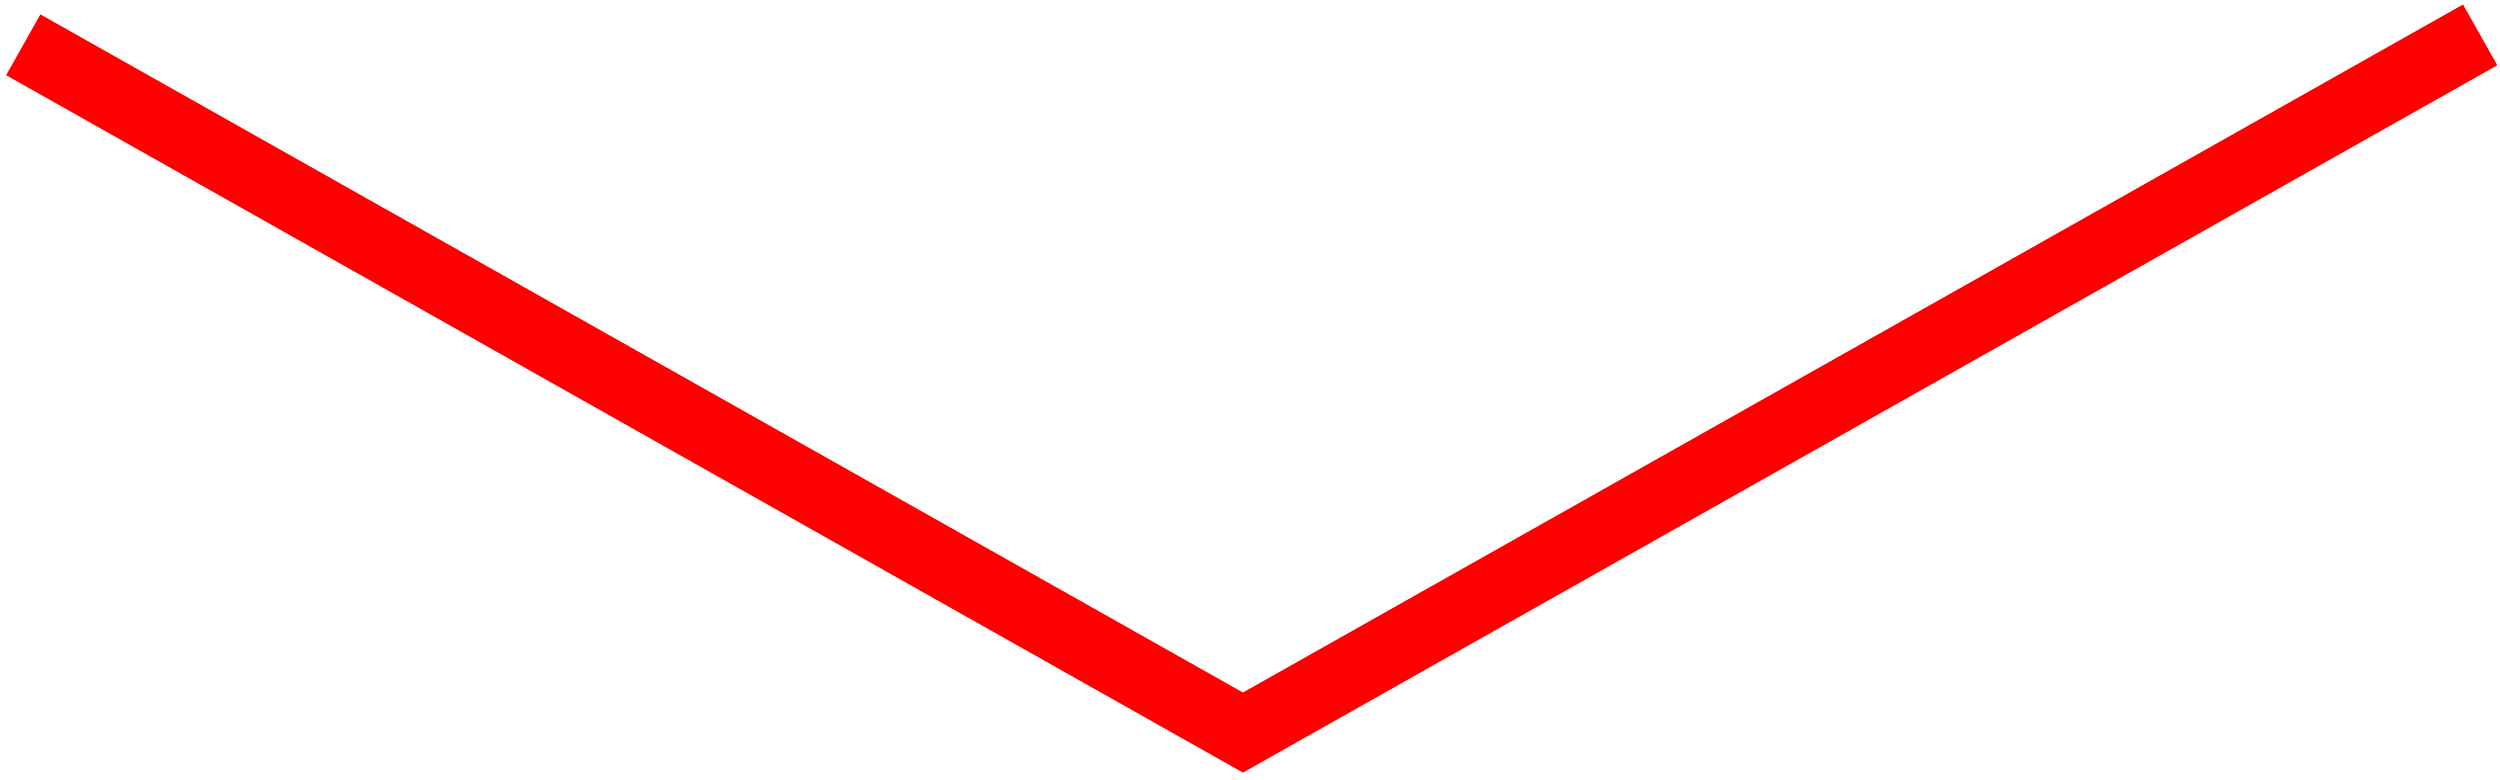
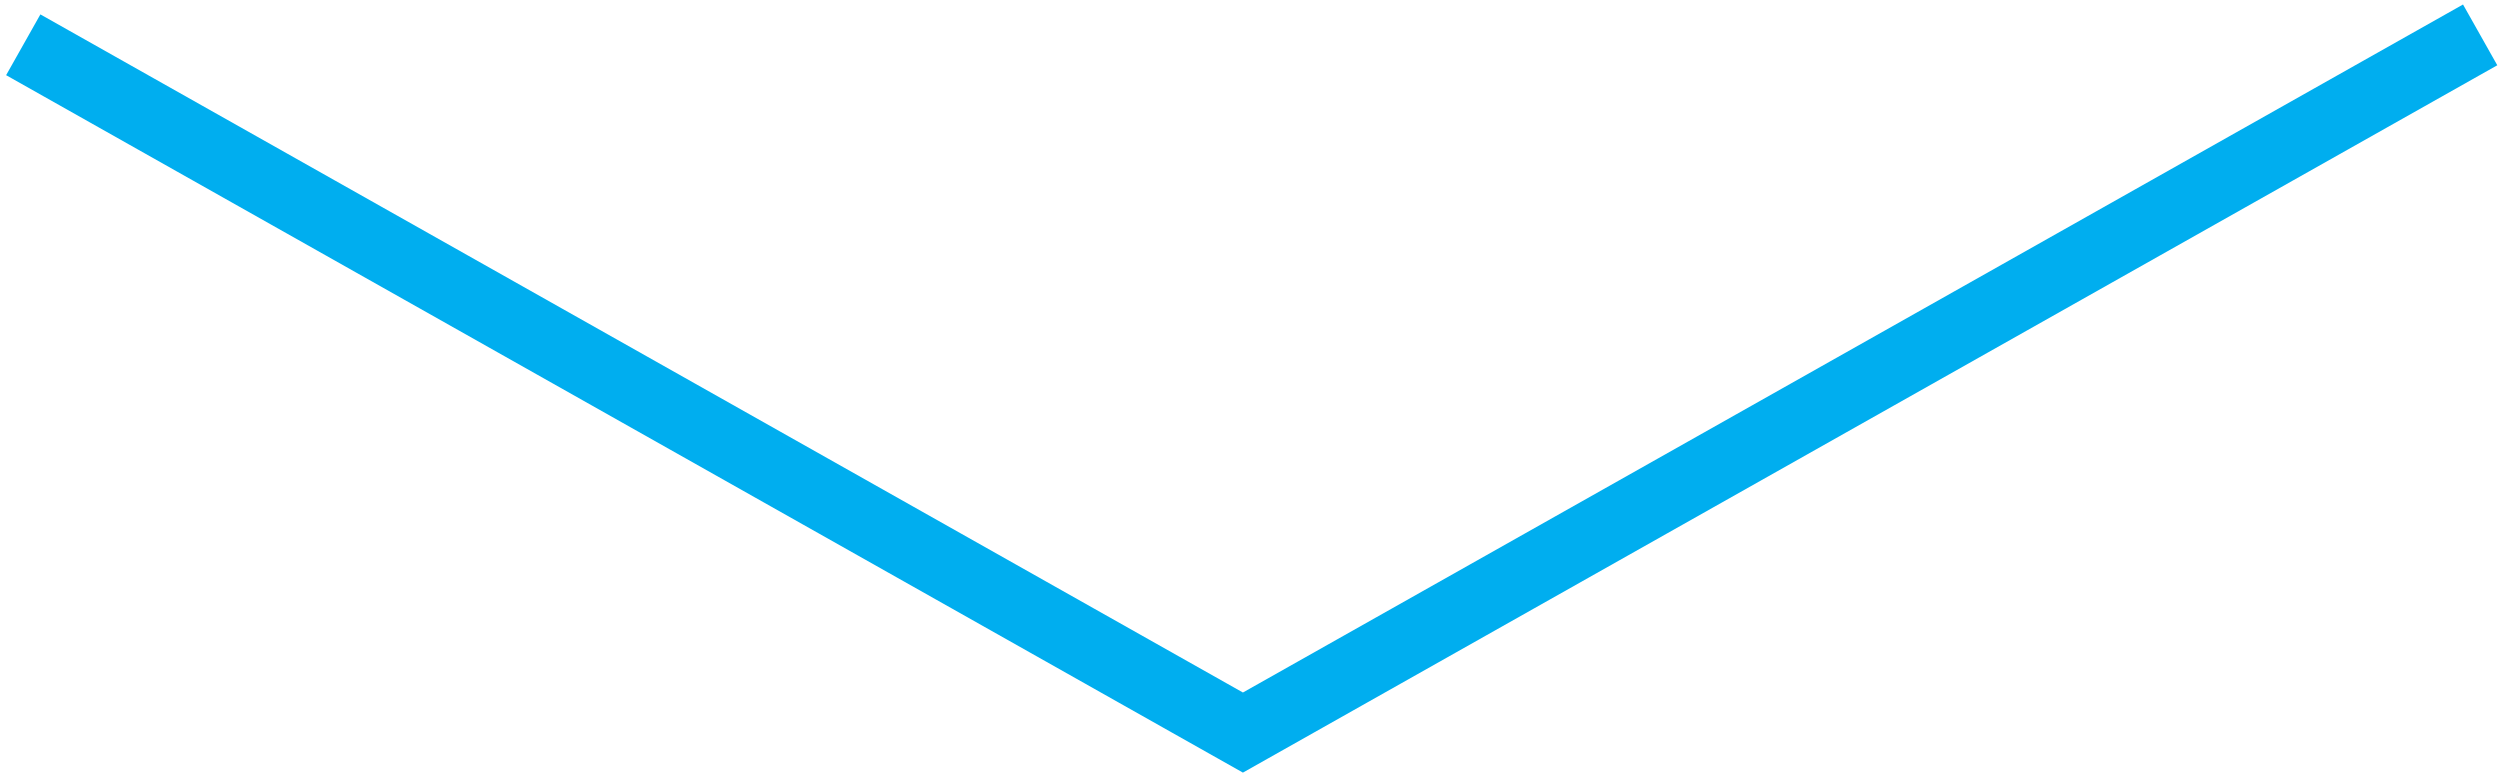
<svg xmlns="http://www.w3.org/2000/svg" width="215px" height="67px" viewBox="0 0 215 67" version="1.1">
  <defs />
  <g id="Page-1" stroke="none" stroke-width="1" fill="none" fill-rule="evenodd">
-     <g id="down-chevron" transform="translate(2, 3)" stroke="#FF0000" stroke-width="6">
+     <g id="down-chevron" transform="translate(2, 3)" stroke="#00AEEF" stroke-width="6">
      <polyline id="Path-3" points="0 0.852 104.891 60 211.293 0" />
    </g>
  </g>
</svg>
